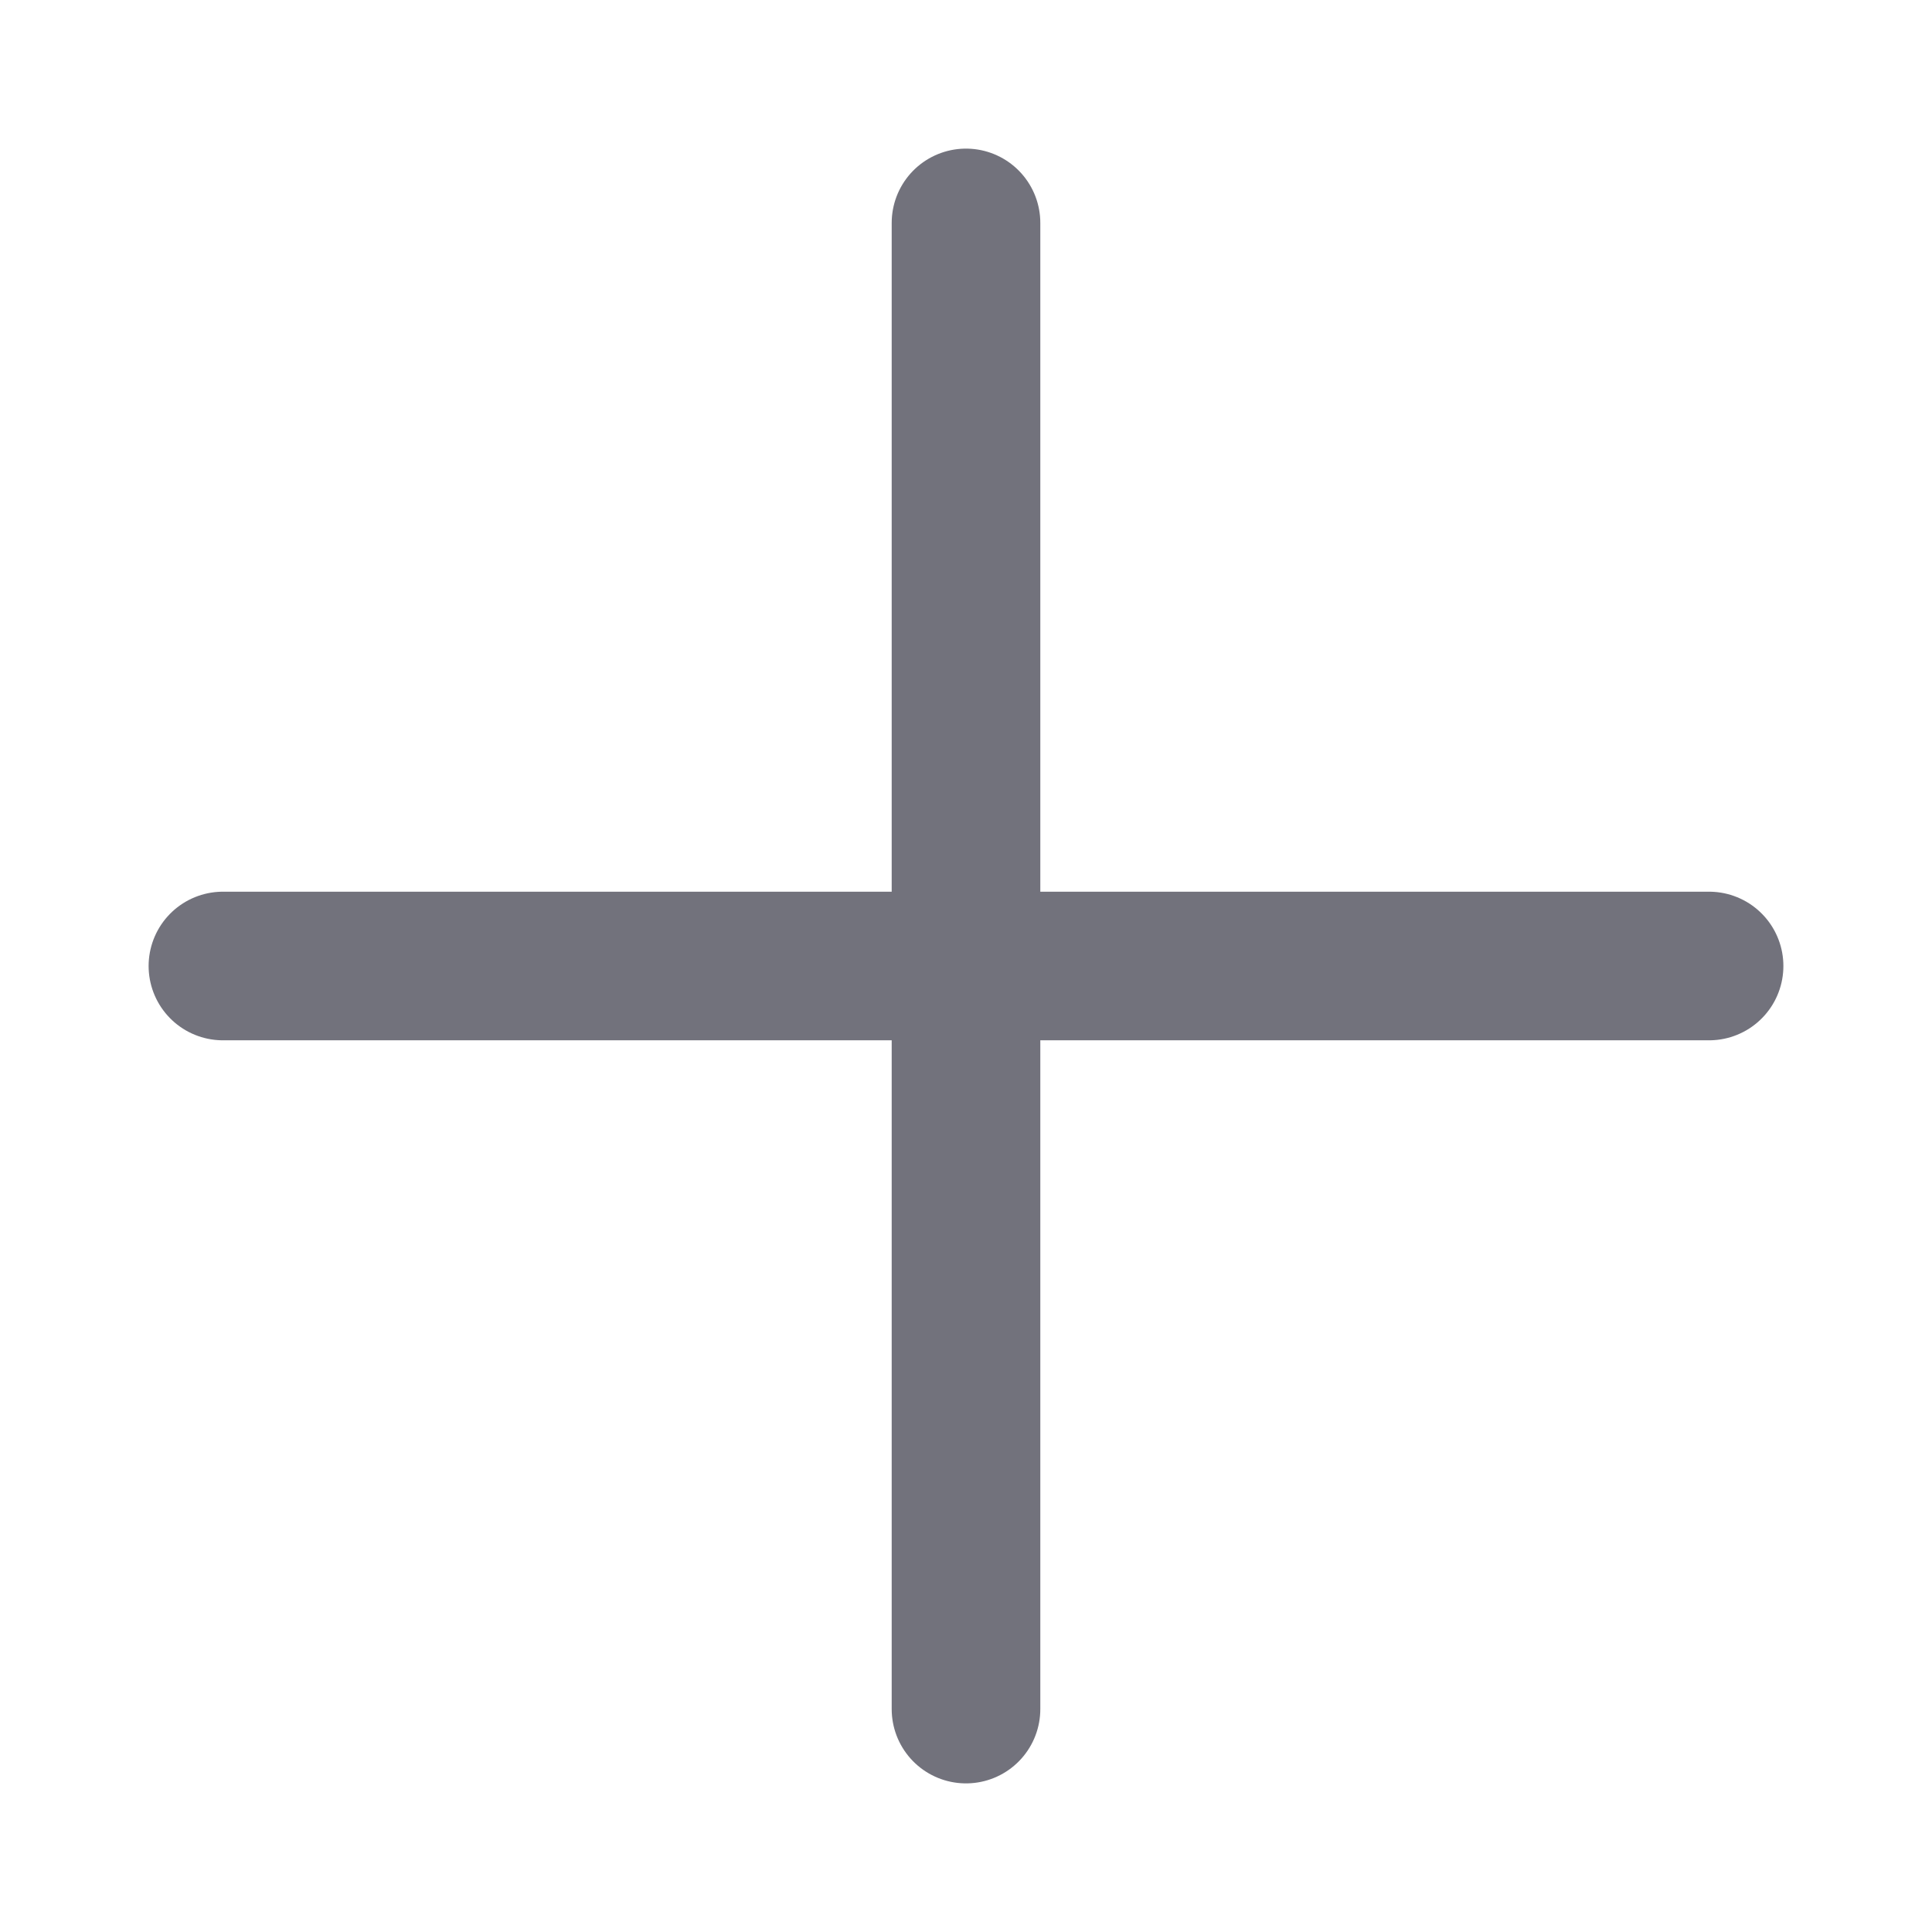
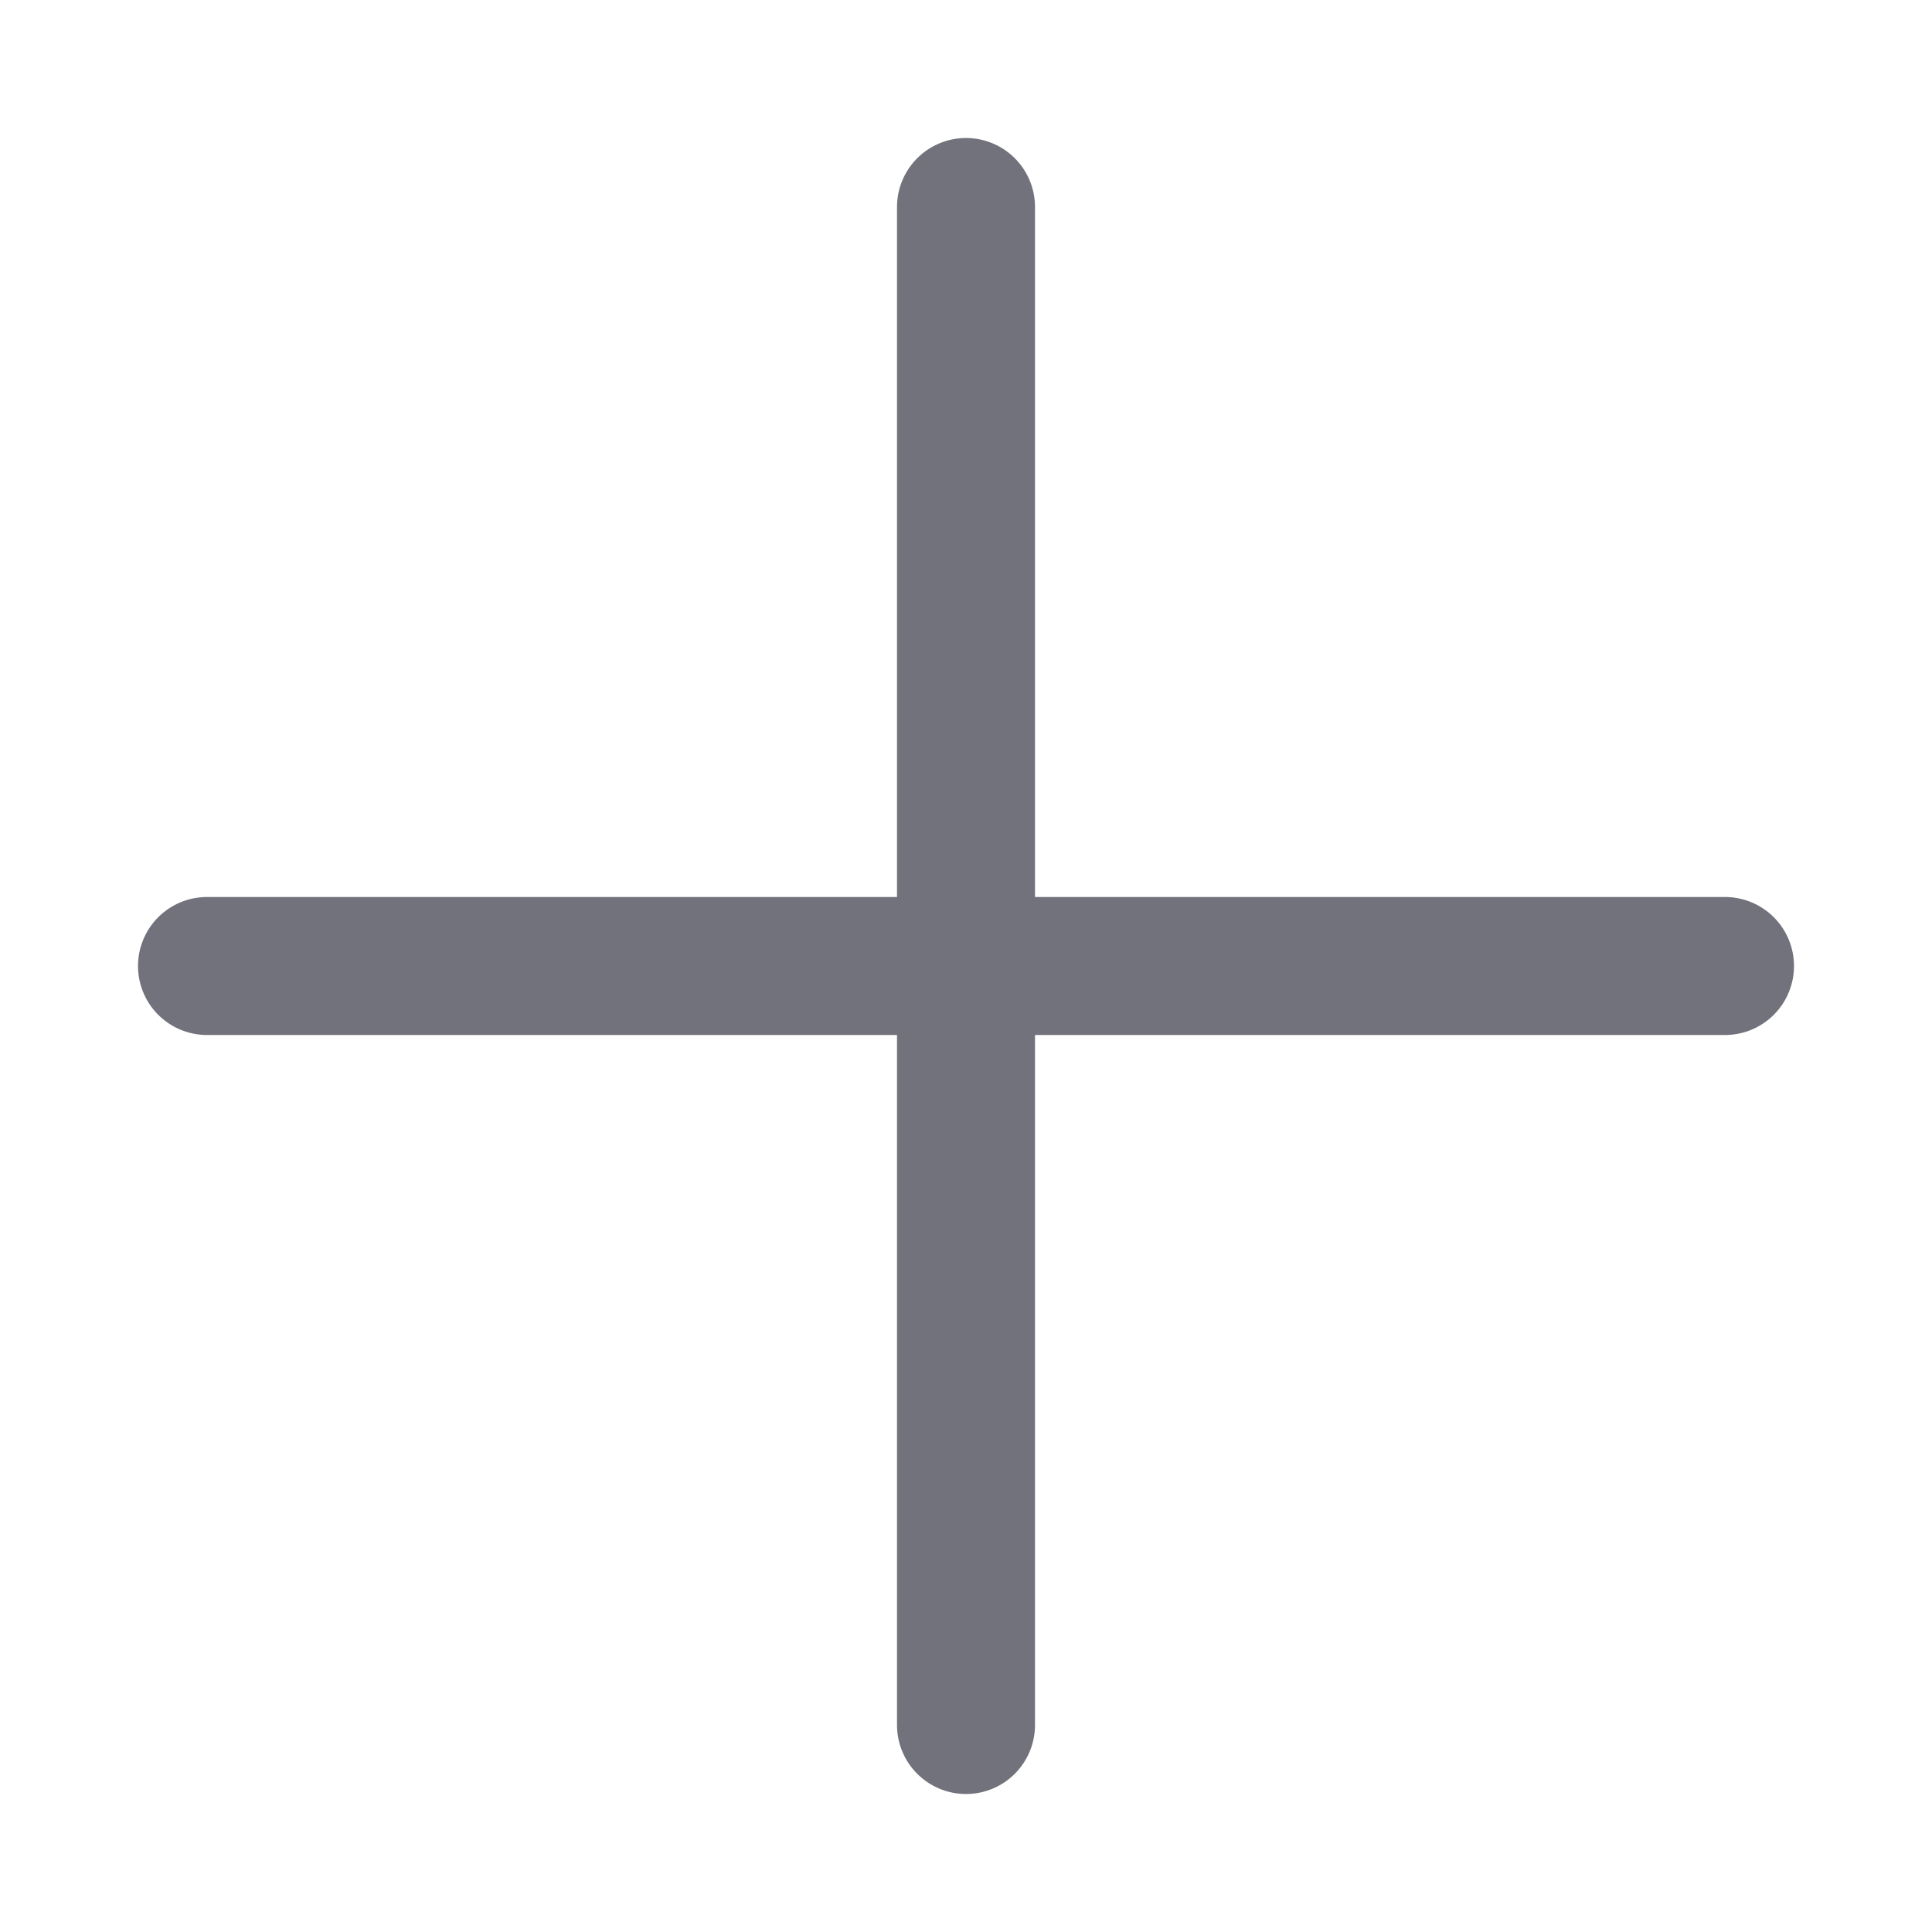
- <svg xmlns="http://www.w3.org/2000/svg" width="13" height="13" viewBox="0 0 13 13" fill="none">
-   <path d="M6.5 1.5L6.5 11.5" stroke="#72727C" stroke-linecap="round" stroke-linejoin="round" />
-   <path d="M11.5 6.5L1.5 6.5" stroke="#72727C" stroke-linecap="round" stroke-linejoin="round" />
+ <svg xmlns="http://www.w3.org/2000/svg" width="14" height="14" viewBox="0 0 14 14" fill="none">
+   <path d="M7 1.5L7 12.5" stroke="#72727C" stroke-linecap="round" stroke-linejoin="round" />
+   <path d="M12.5 7L1.5 7" stroke="#72727C" stroke-linecap="round" stroke-linejoin="round" />
</svg>
